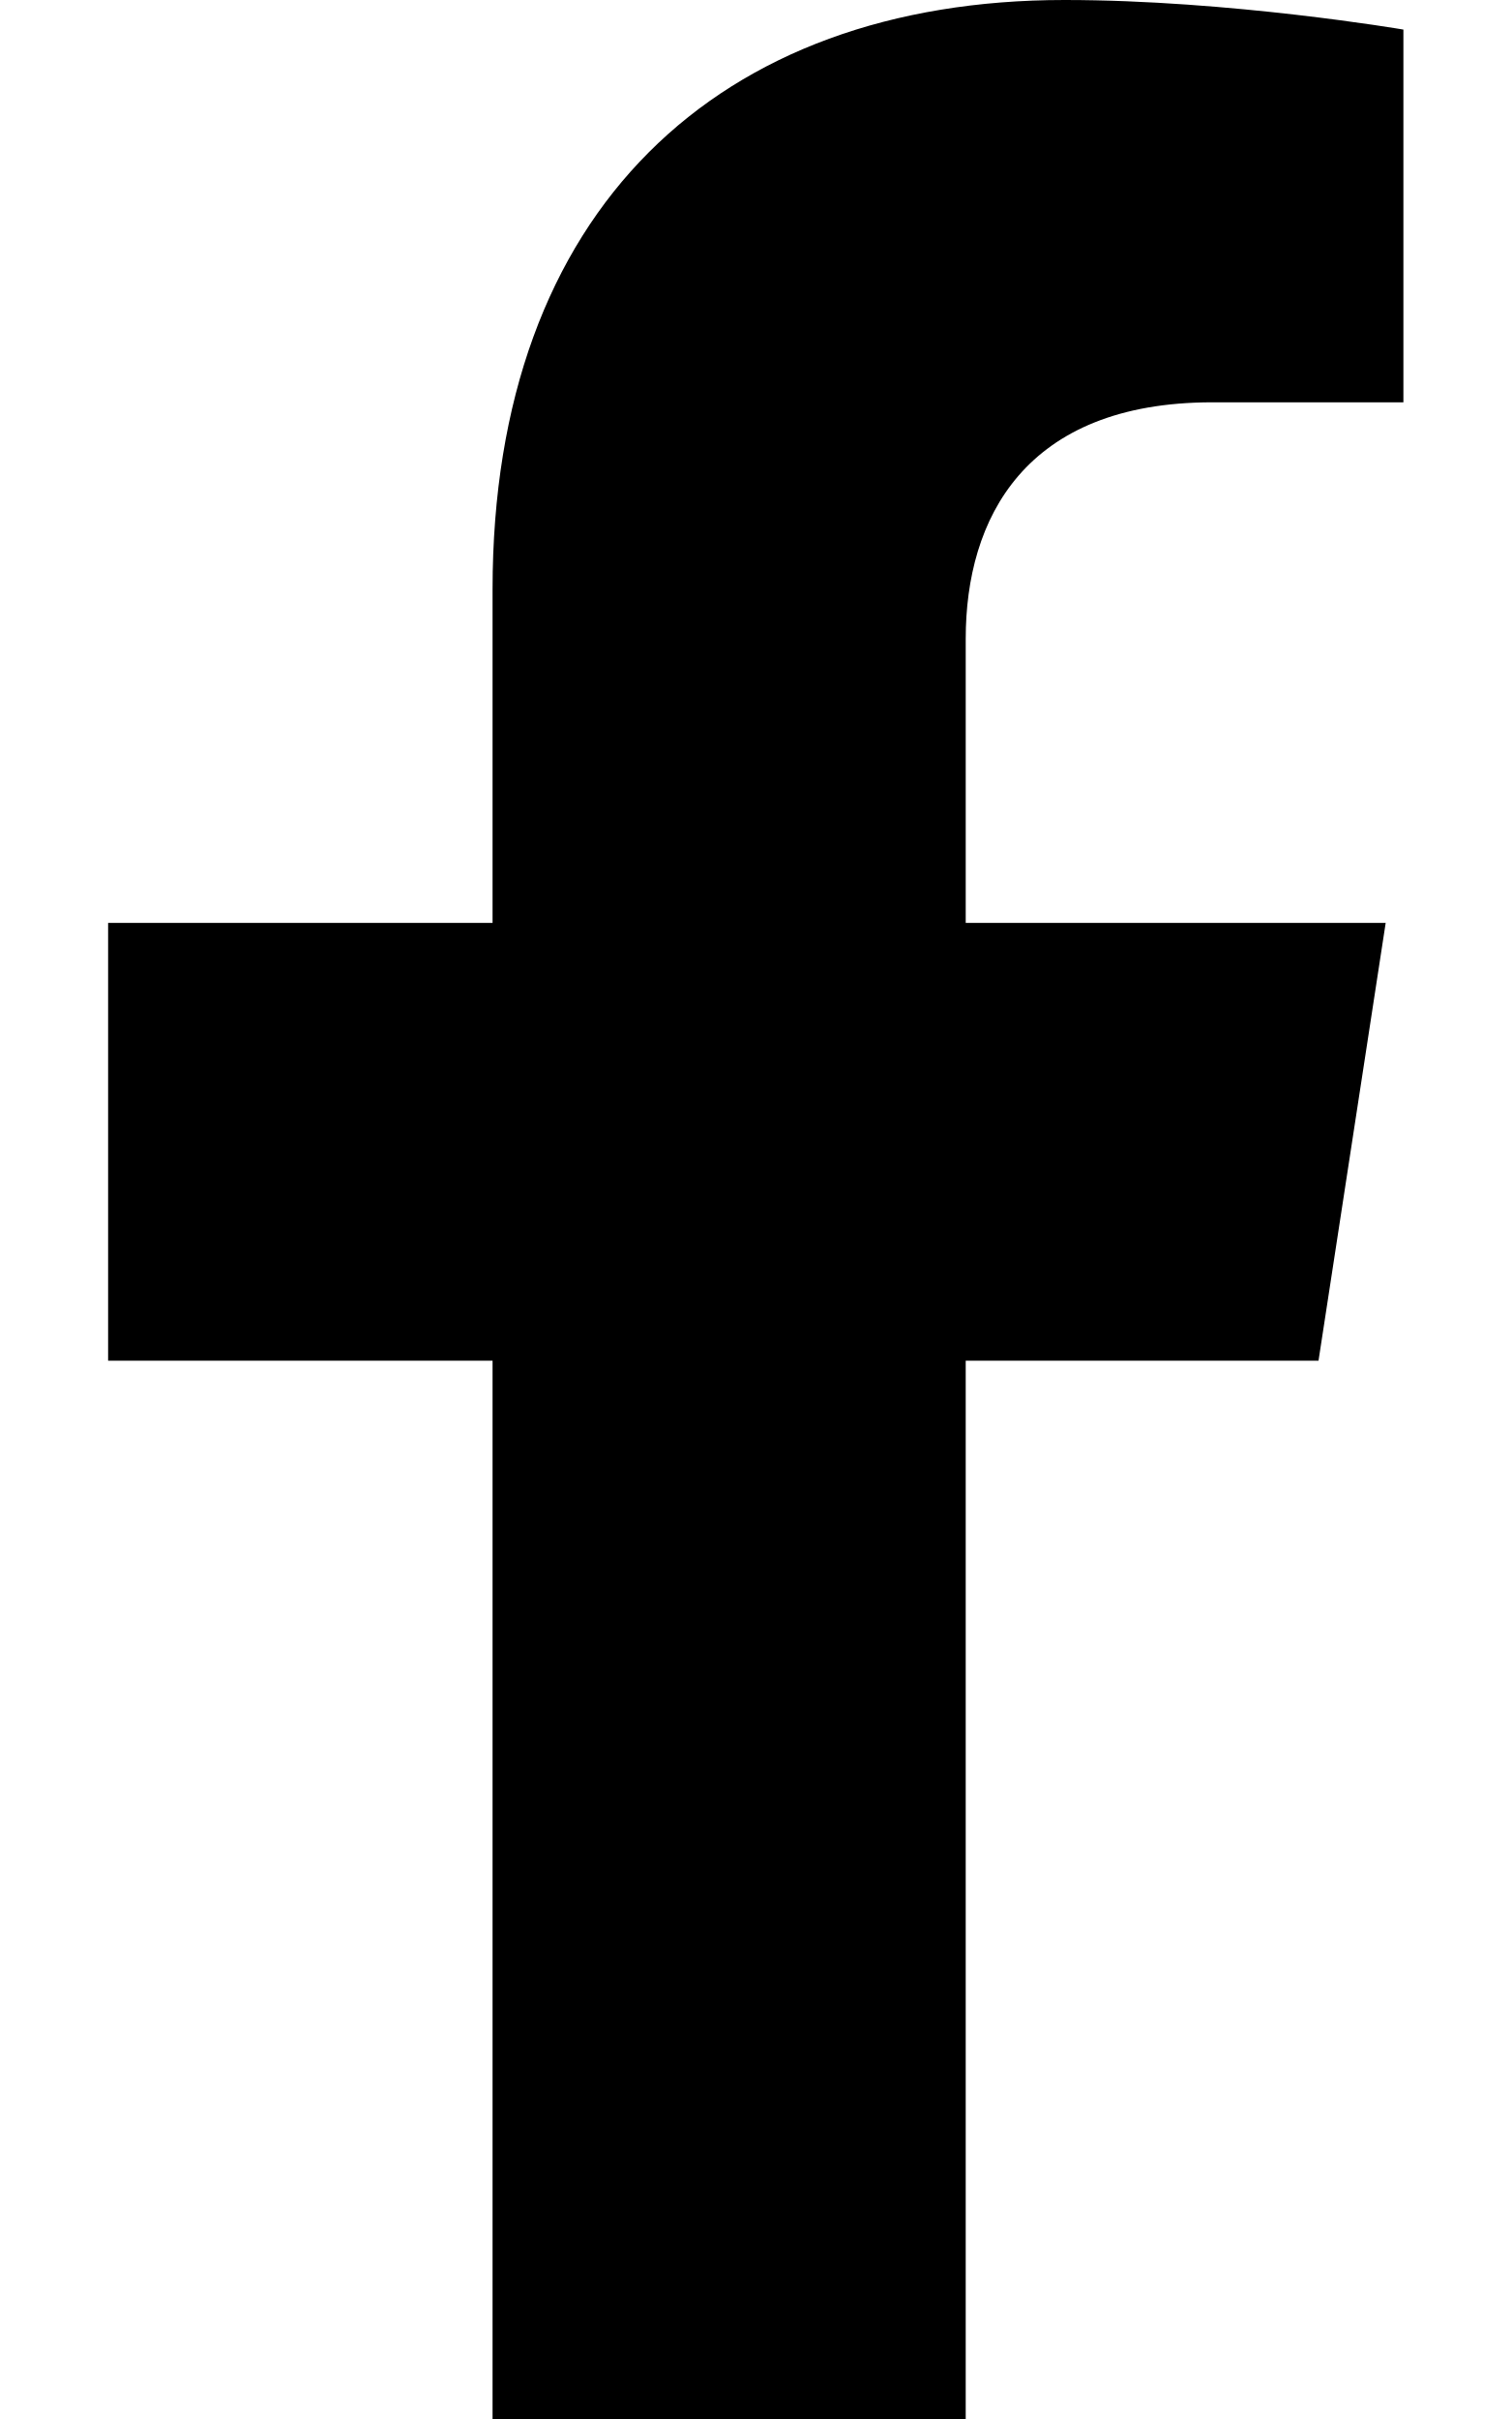
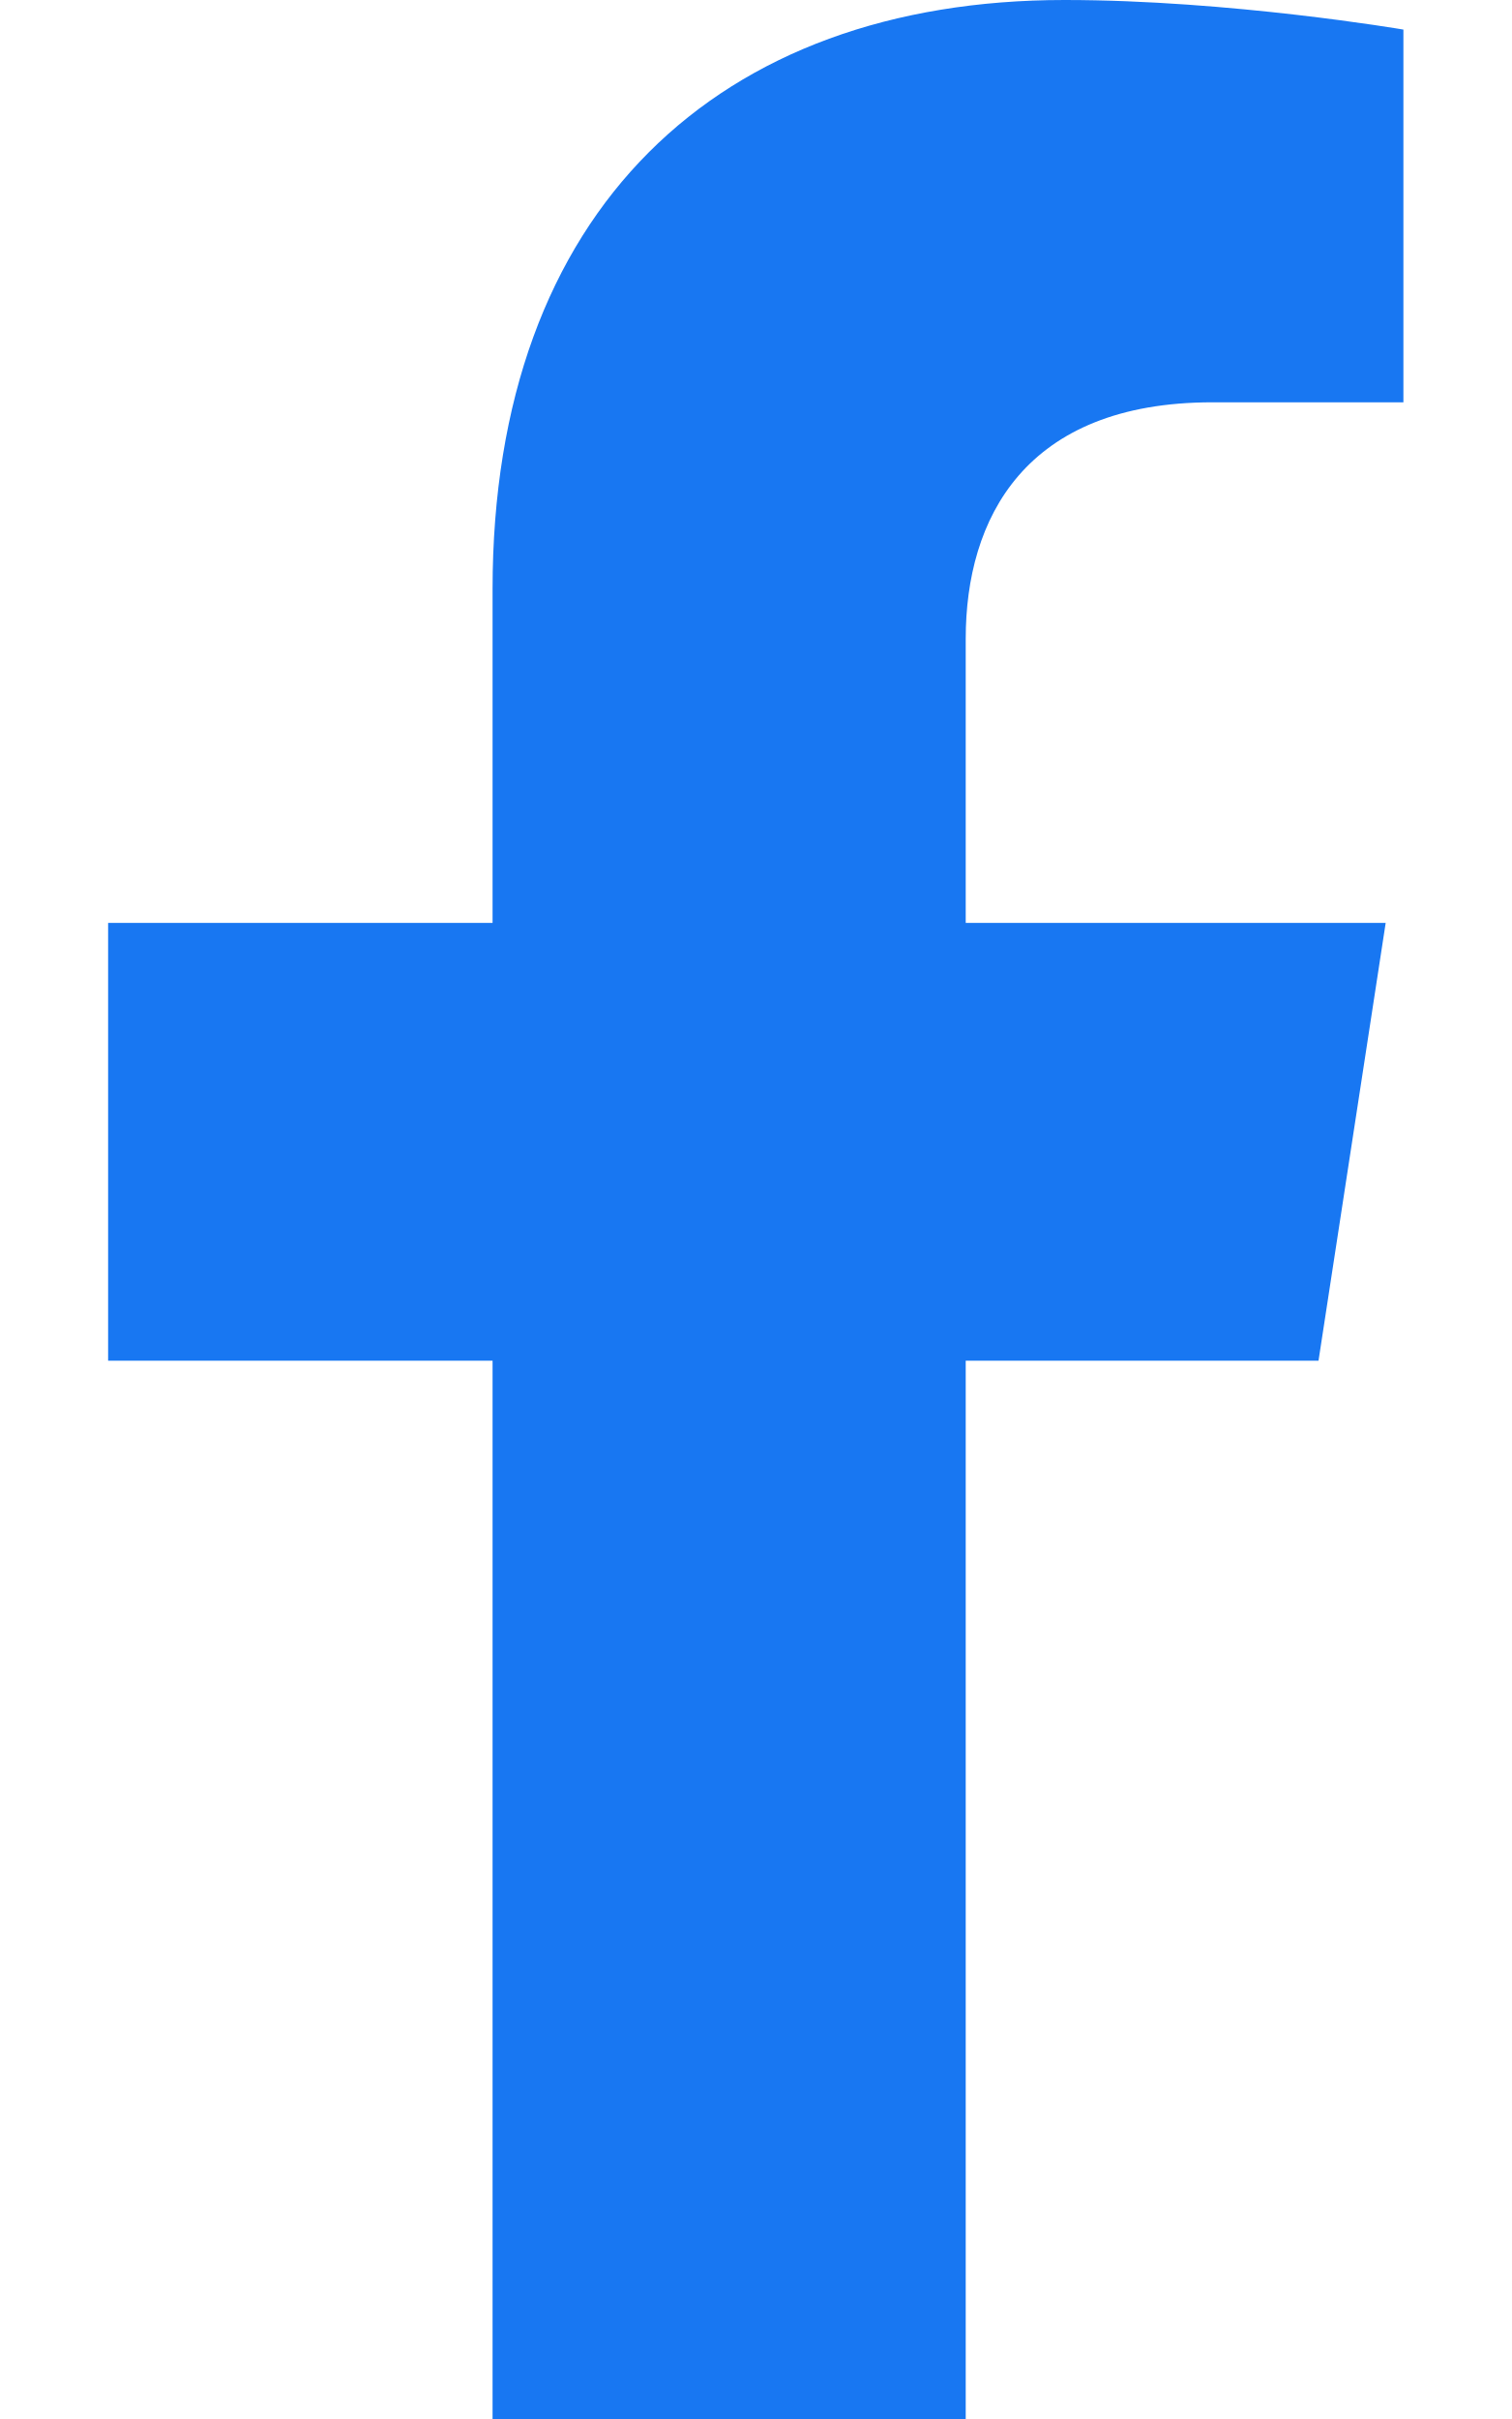
<svg xmlns="http://www.w3.org/2000/svg" viewBox="0 0 320 512">
-   <path d="M279.14 288l14.22-92.66h-88.91v-60.13c0-25.35 12.42-50.06 52.24-50.06h40.42V6.26S260.43 0 225.36 0c-73.22 0-121.08 44.38-121.08 124.72v70.62H22.89V288h81.39v224h100.17V288z" />
+   <path fill="#1877F2" d="M279.14 288l14.22-92.66h-88.91v-60.13c0-25.35 12.42-50.06 52.24-50.06h40.42V6.26S260.43 0 225.36 0c-73.22 0-121.08 44.38-121.08 124.72v70.62H22.89V288h81.39v224h100.17V288z" />
</svg>
